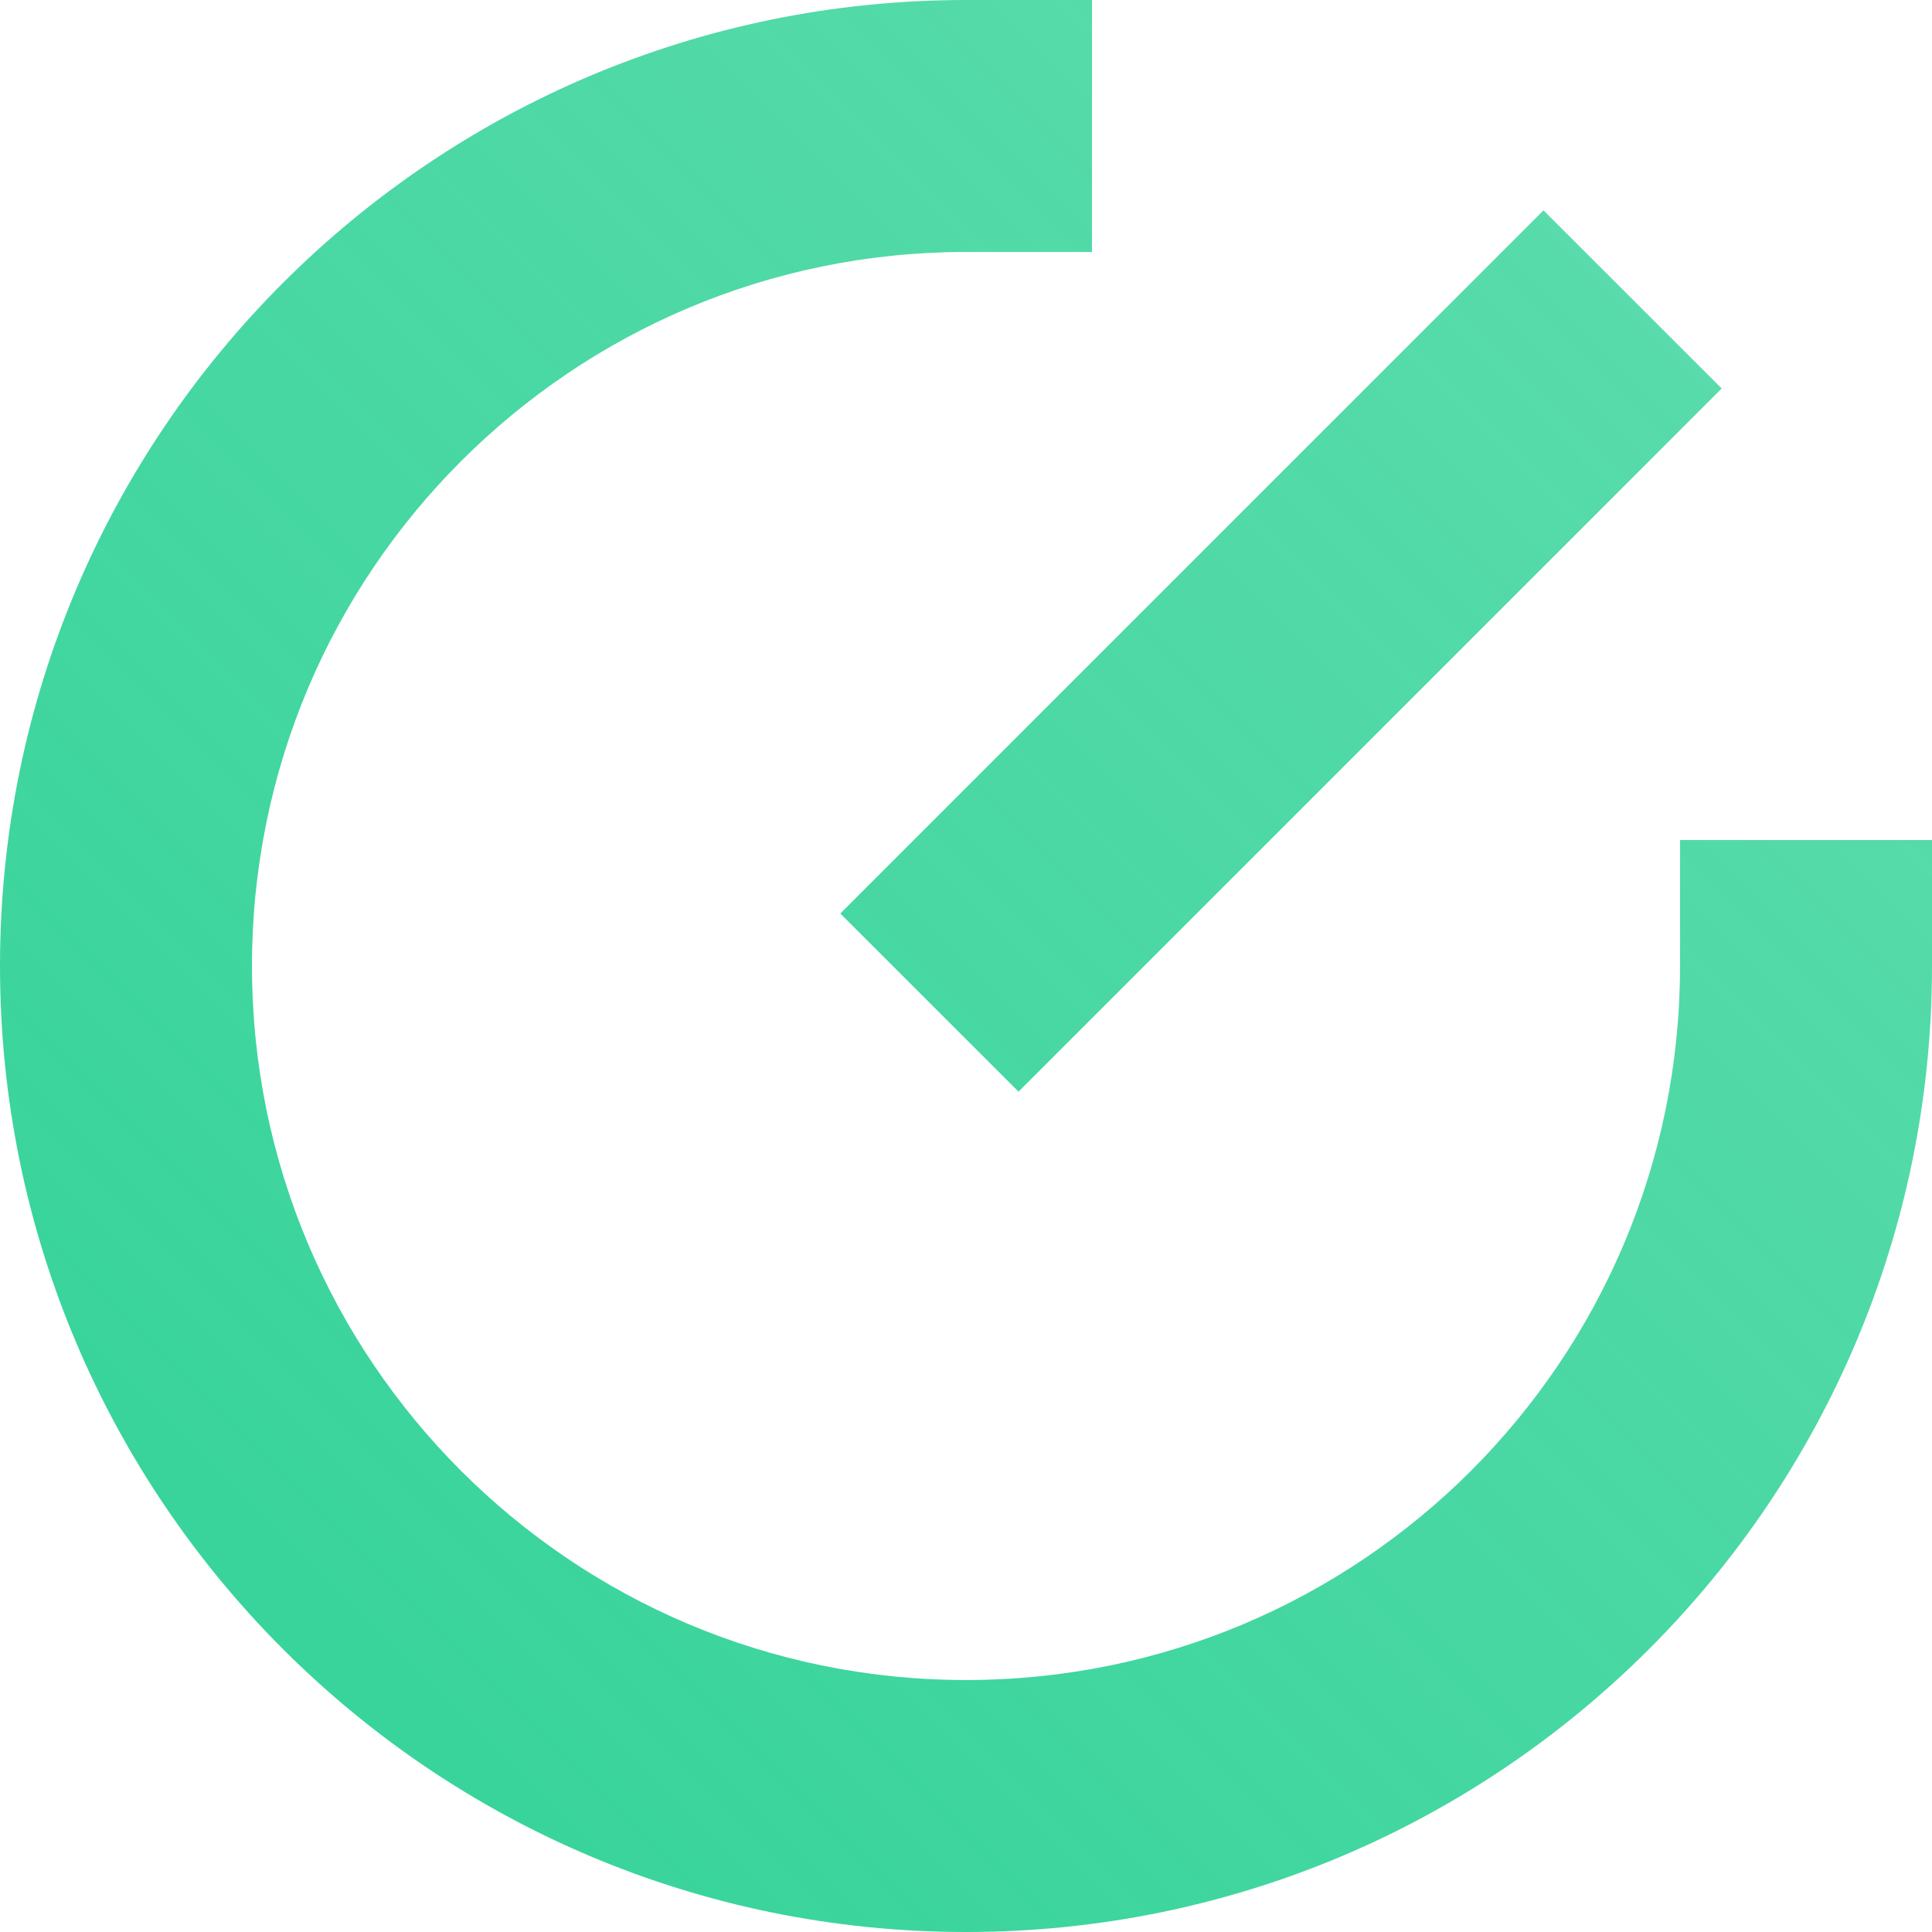
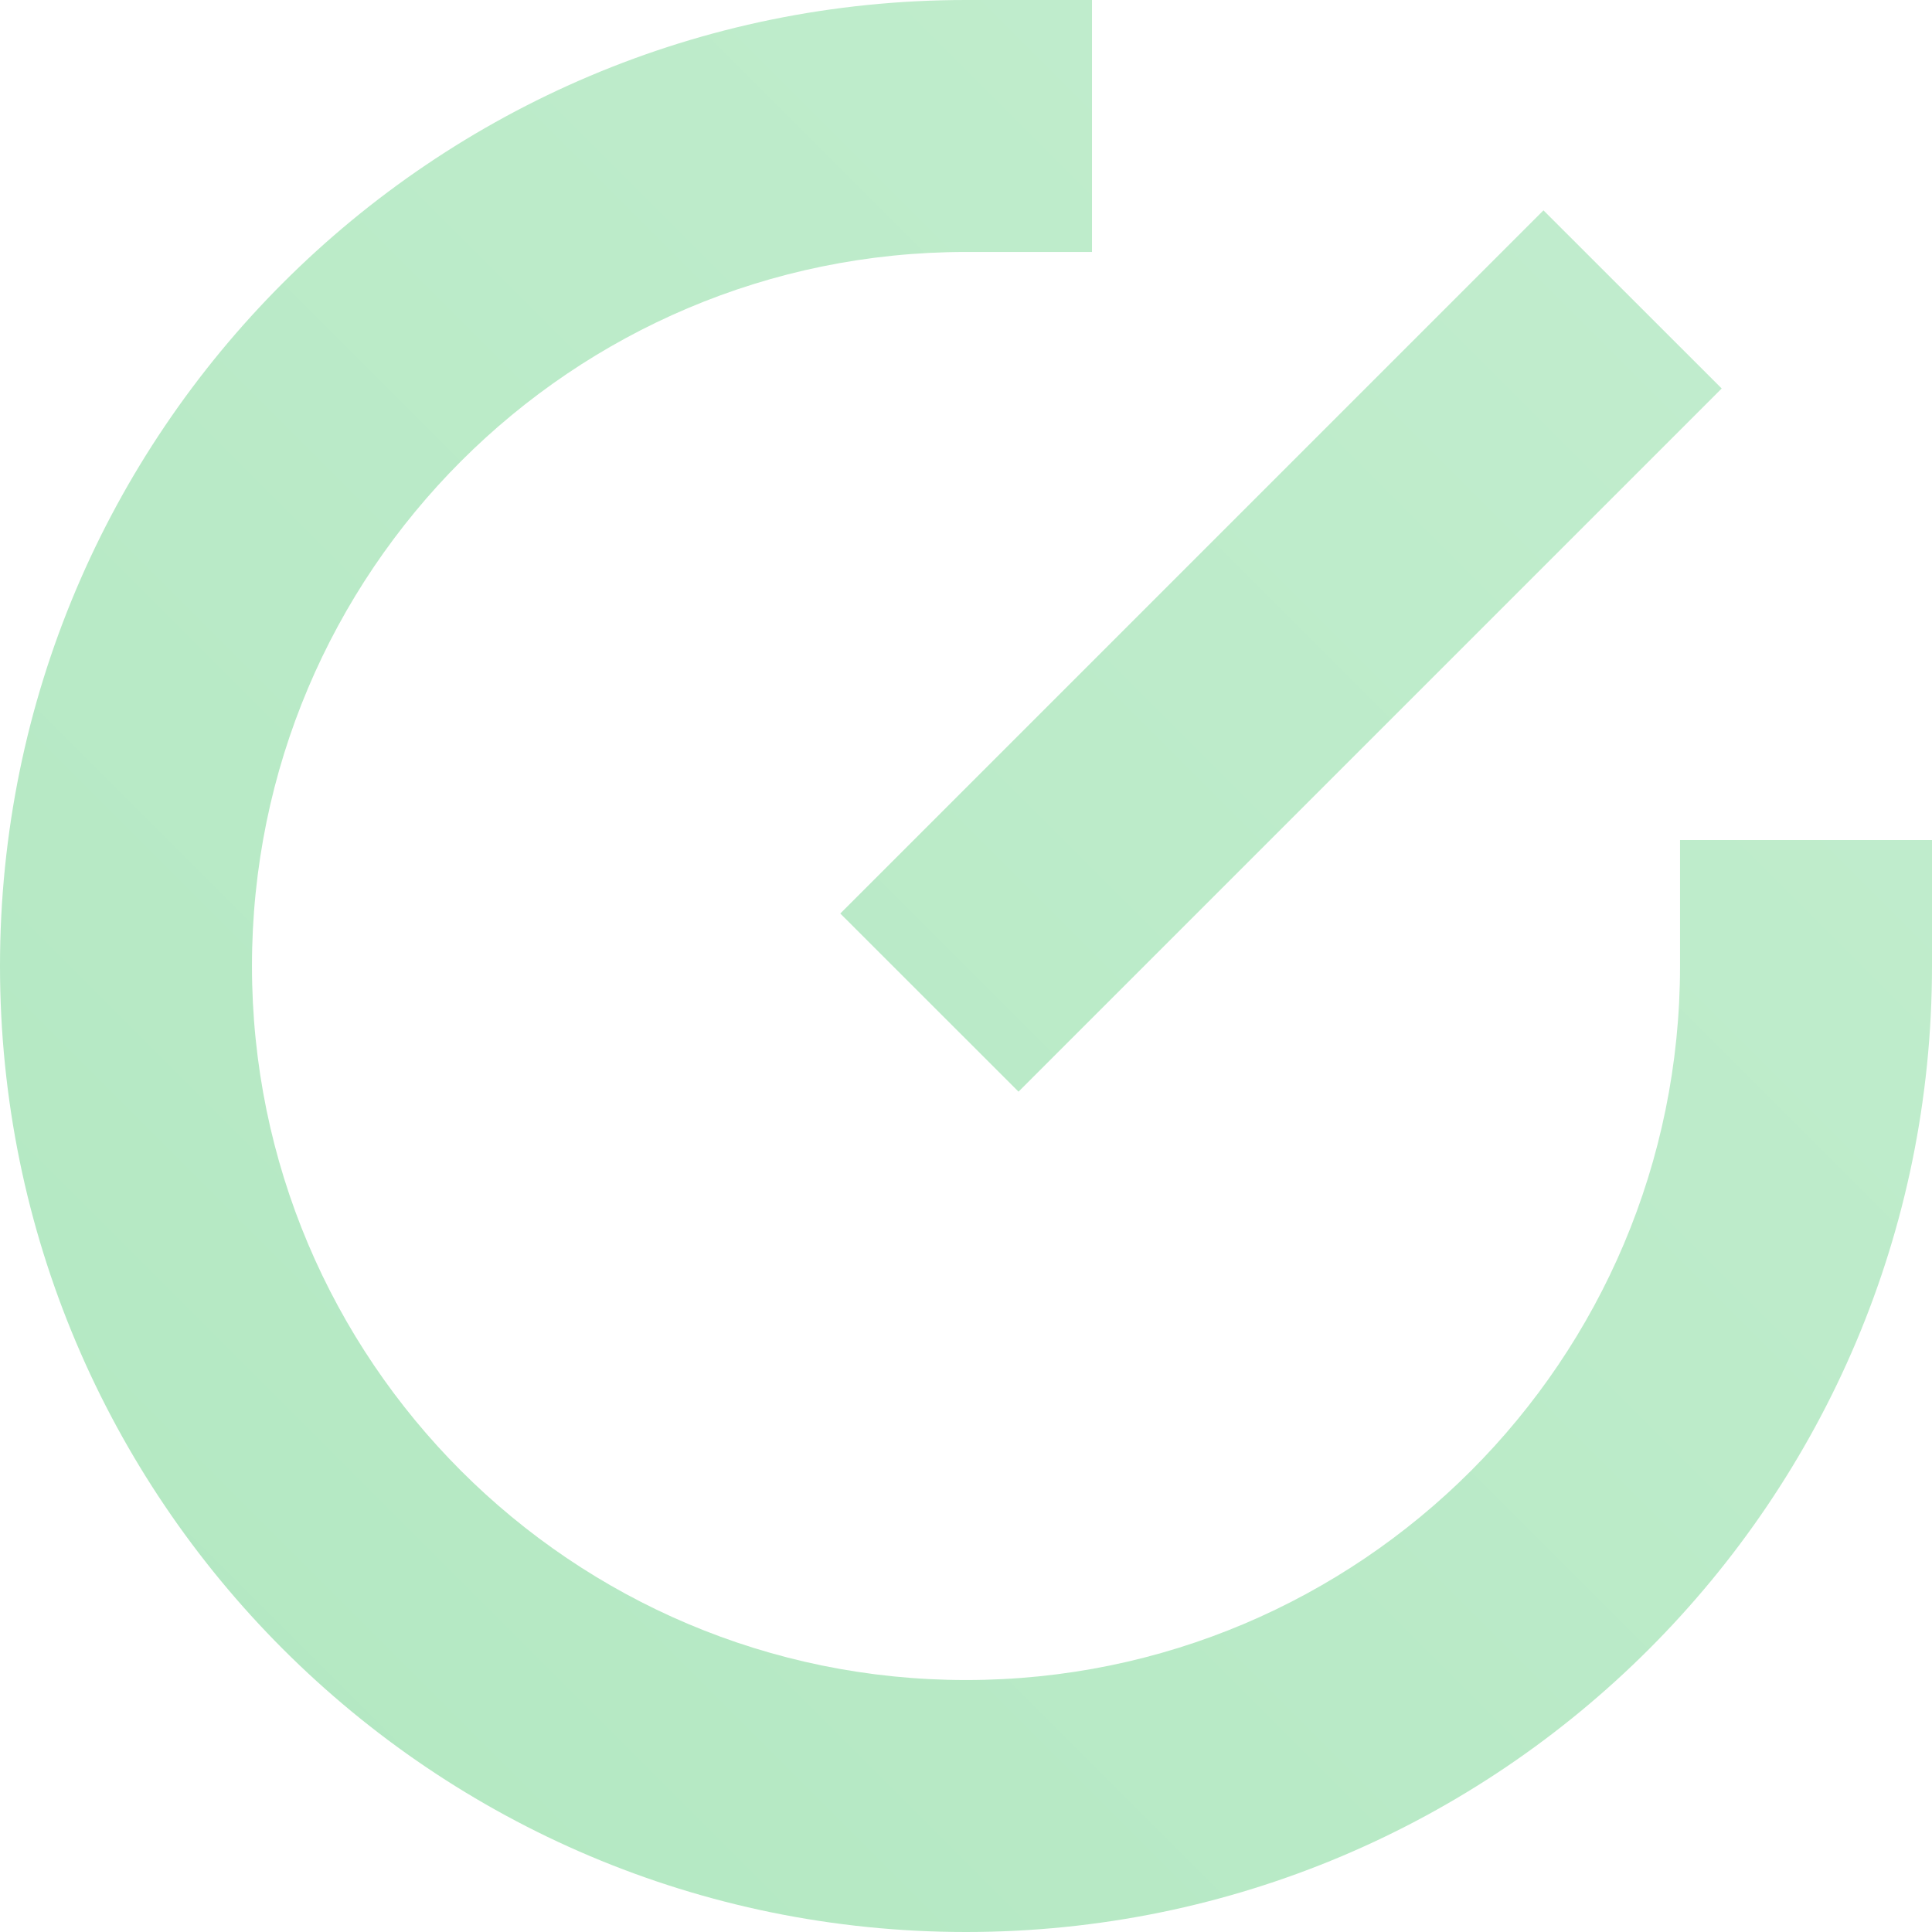
<svg xmlns="http://www.w3.org/2000/svg" width="48" height="48" fill="none">
  <path fill-rule="evenodd" clip-rule="evenodd" d="M24 6.26C14.203 6.26 6.26 14.204 6.26 24c0 9.797 7.943 17.74 17.74 17.74 9.797 0 17.74-7.943 17.74-17.74v-3.13H48V24c0 13.255-10.745 24-24 24S0 37.255 0 24 10.745 0 24 0h3.13v6.26H24Zm18.775 3.392-17.47 17.47-4.428-4.426 17.47-17.47 4.428 4.426Z" fill="url(#a)" />
  <defs>
    <linearGradient id="a" x1="44.87" y1="3.13" x2="3.13" y2="44.87" gradientUnits="userSpaceOnUse">
-       <stop stop-color="#34D399" stop-opacity=".8" />
-       <stop offset="1" stop-color="#34D399" />
+       <stop stop-color="#C2EDCE" />
+       <stop offset="1" stop-color="#B3E8C2" />
    </linearGradient>
  </defs>
</svg>
